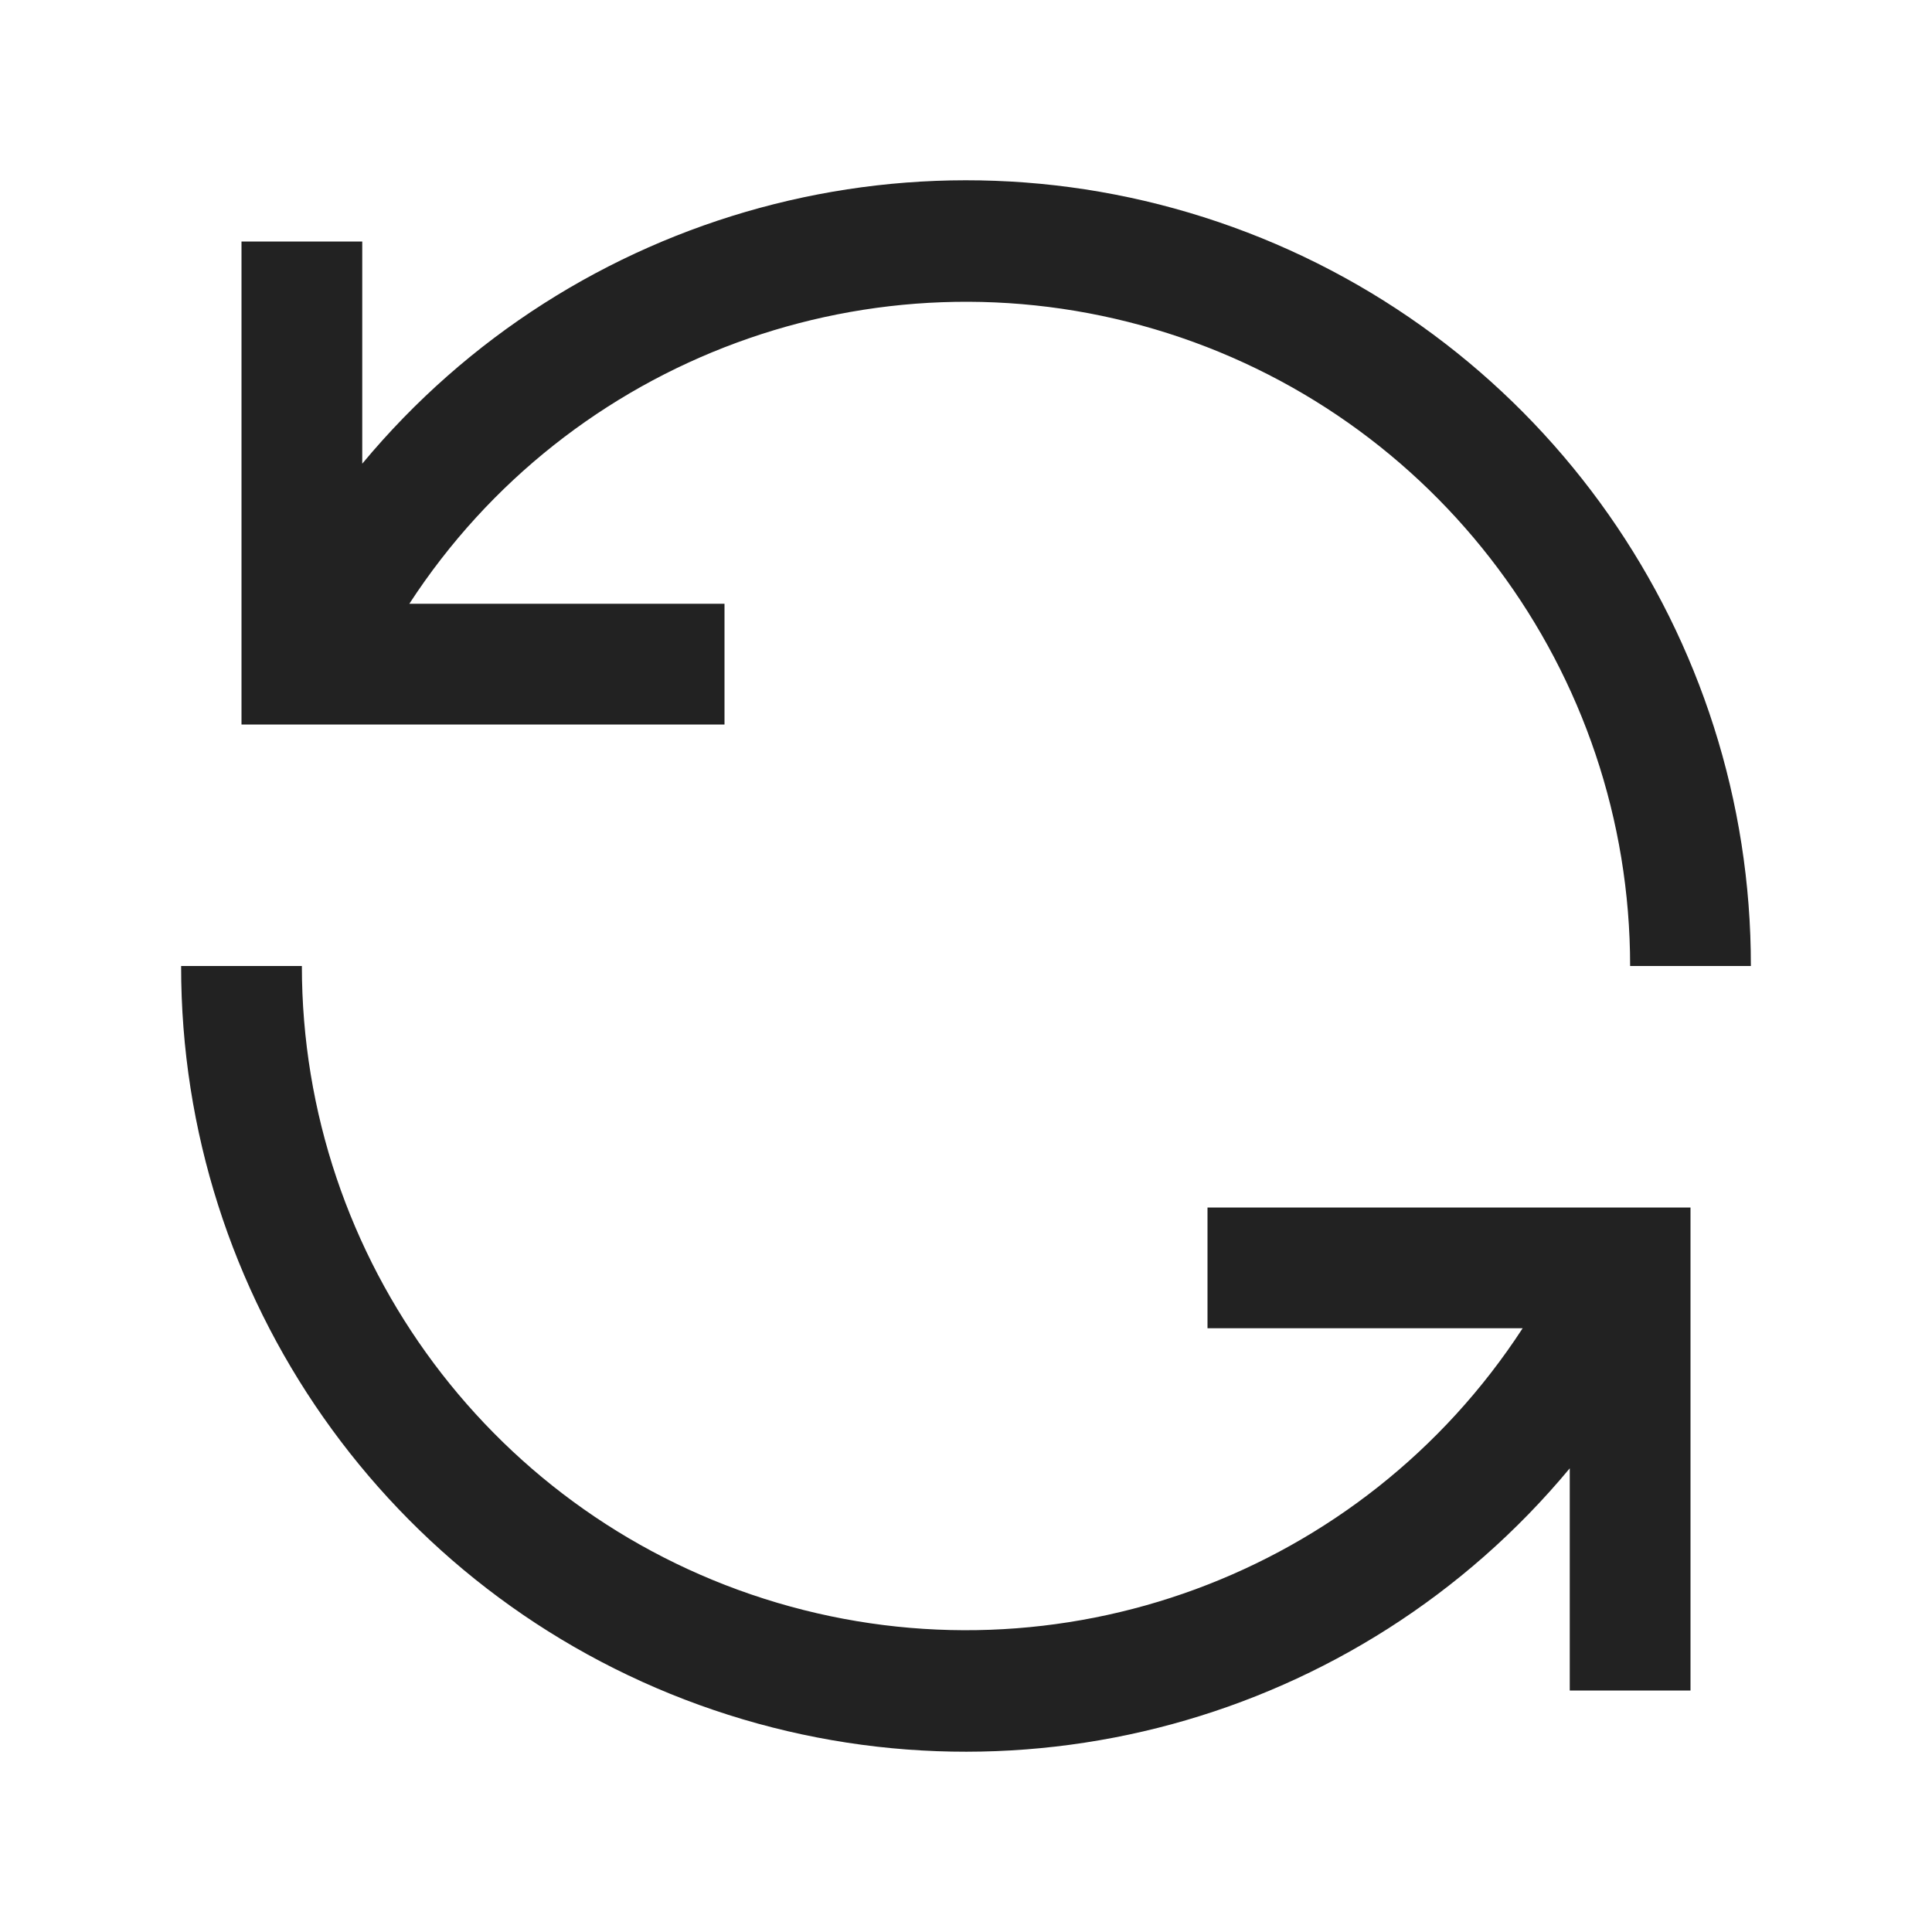
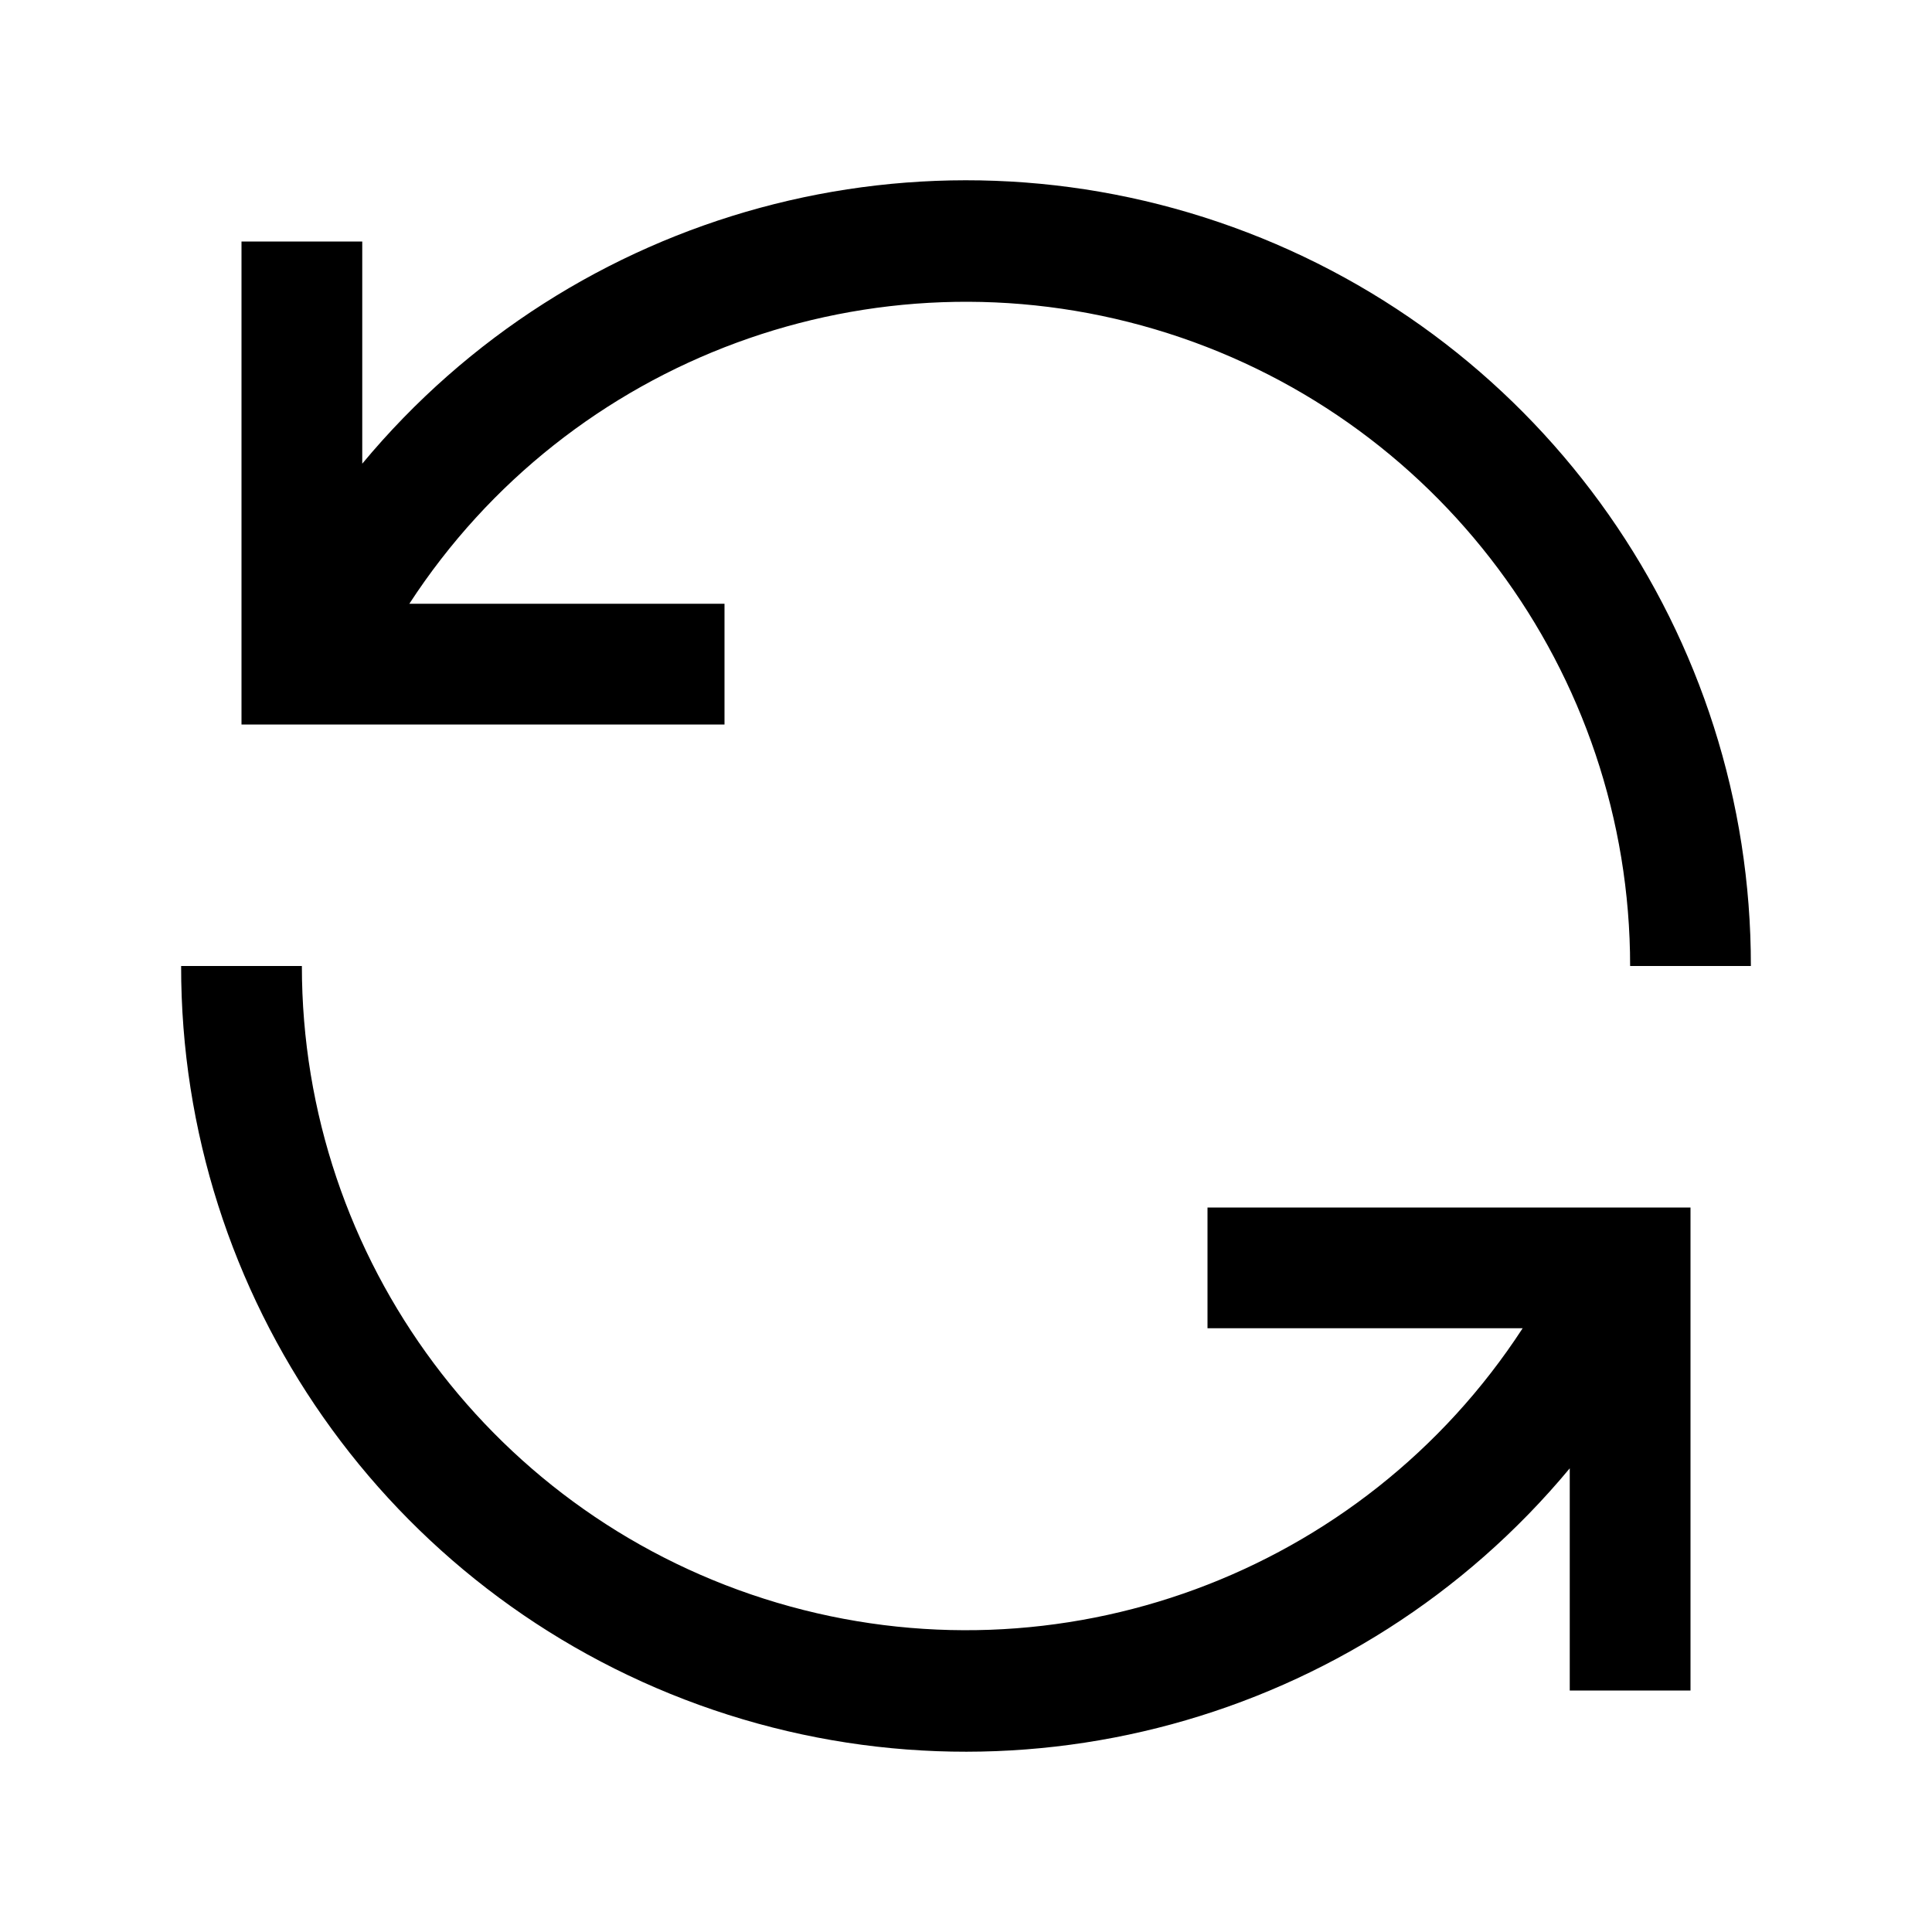
<svg xmlns="http://www.w3.org/2000/svg" viewBox="0 0 32 32">
-   <path fill="#222" d="M12 10H6.78A11 11 0 0 1 27 16h2A13 13 0 0 0 6 7.68V4H4v8h8zm8 12h5.22A11 11 0 0 1 5 16H3a13 13 0 0 0 23 8.32V28h2v-8h-8z" />
+   <path fill="#000" d="M12 10H6.78A11 11 0 0 1 27 16h2A13 13 0 0 0 6 7.68V4H4v8h8zm8 12h5.22A11 11 0 0 1 5 16H3a13 13 0 0 0 23 8.32V28h2v-8h-8z" />
</svg>
